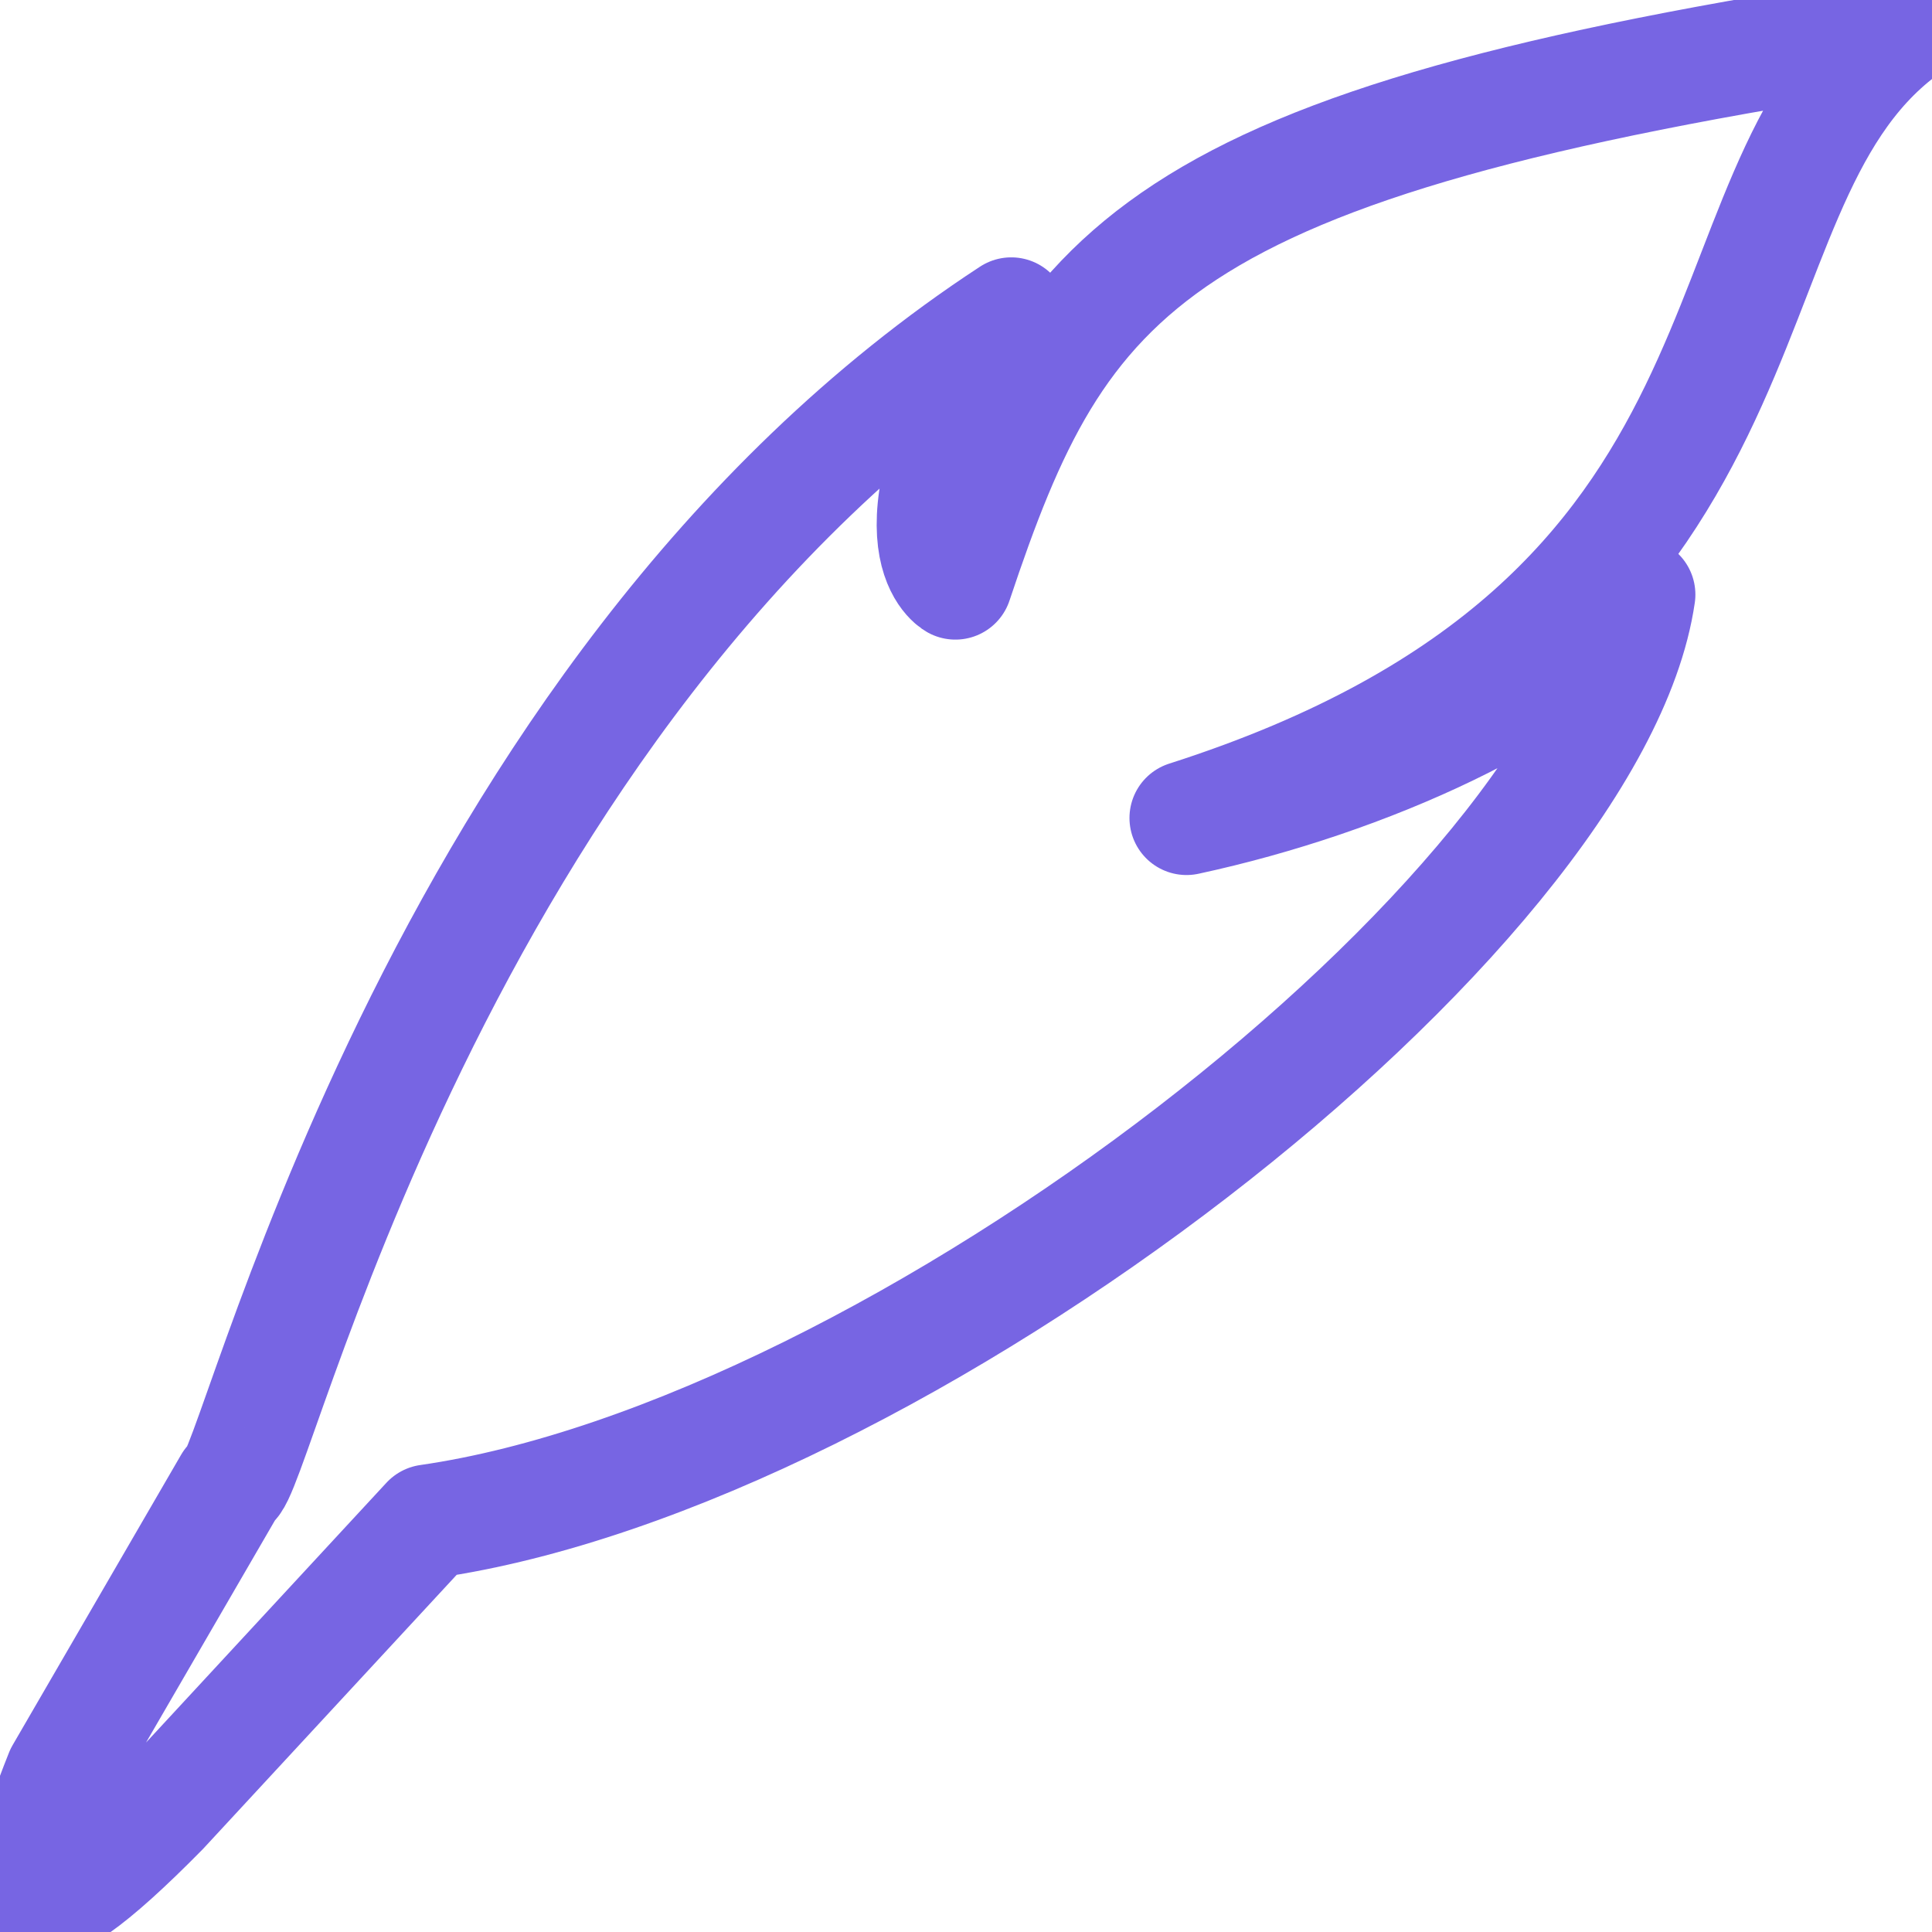
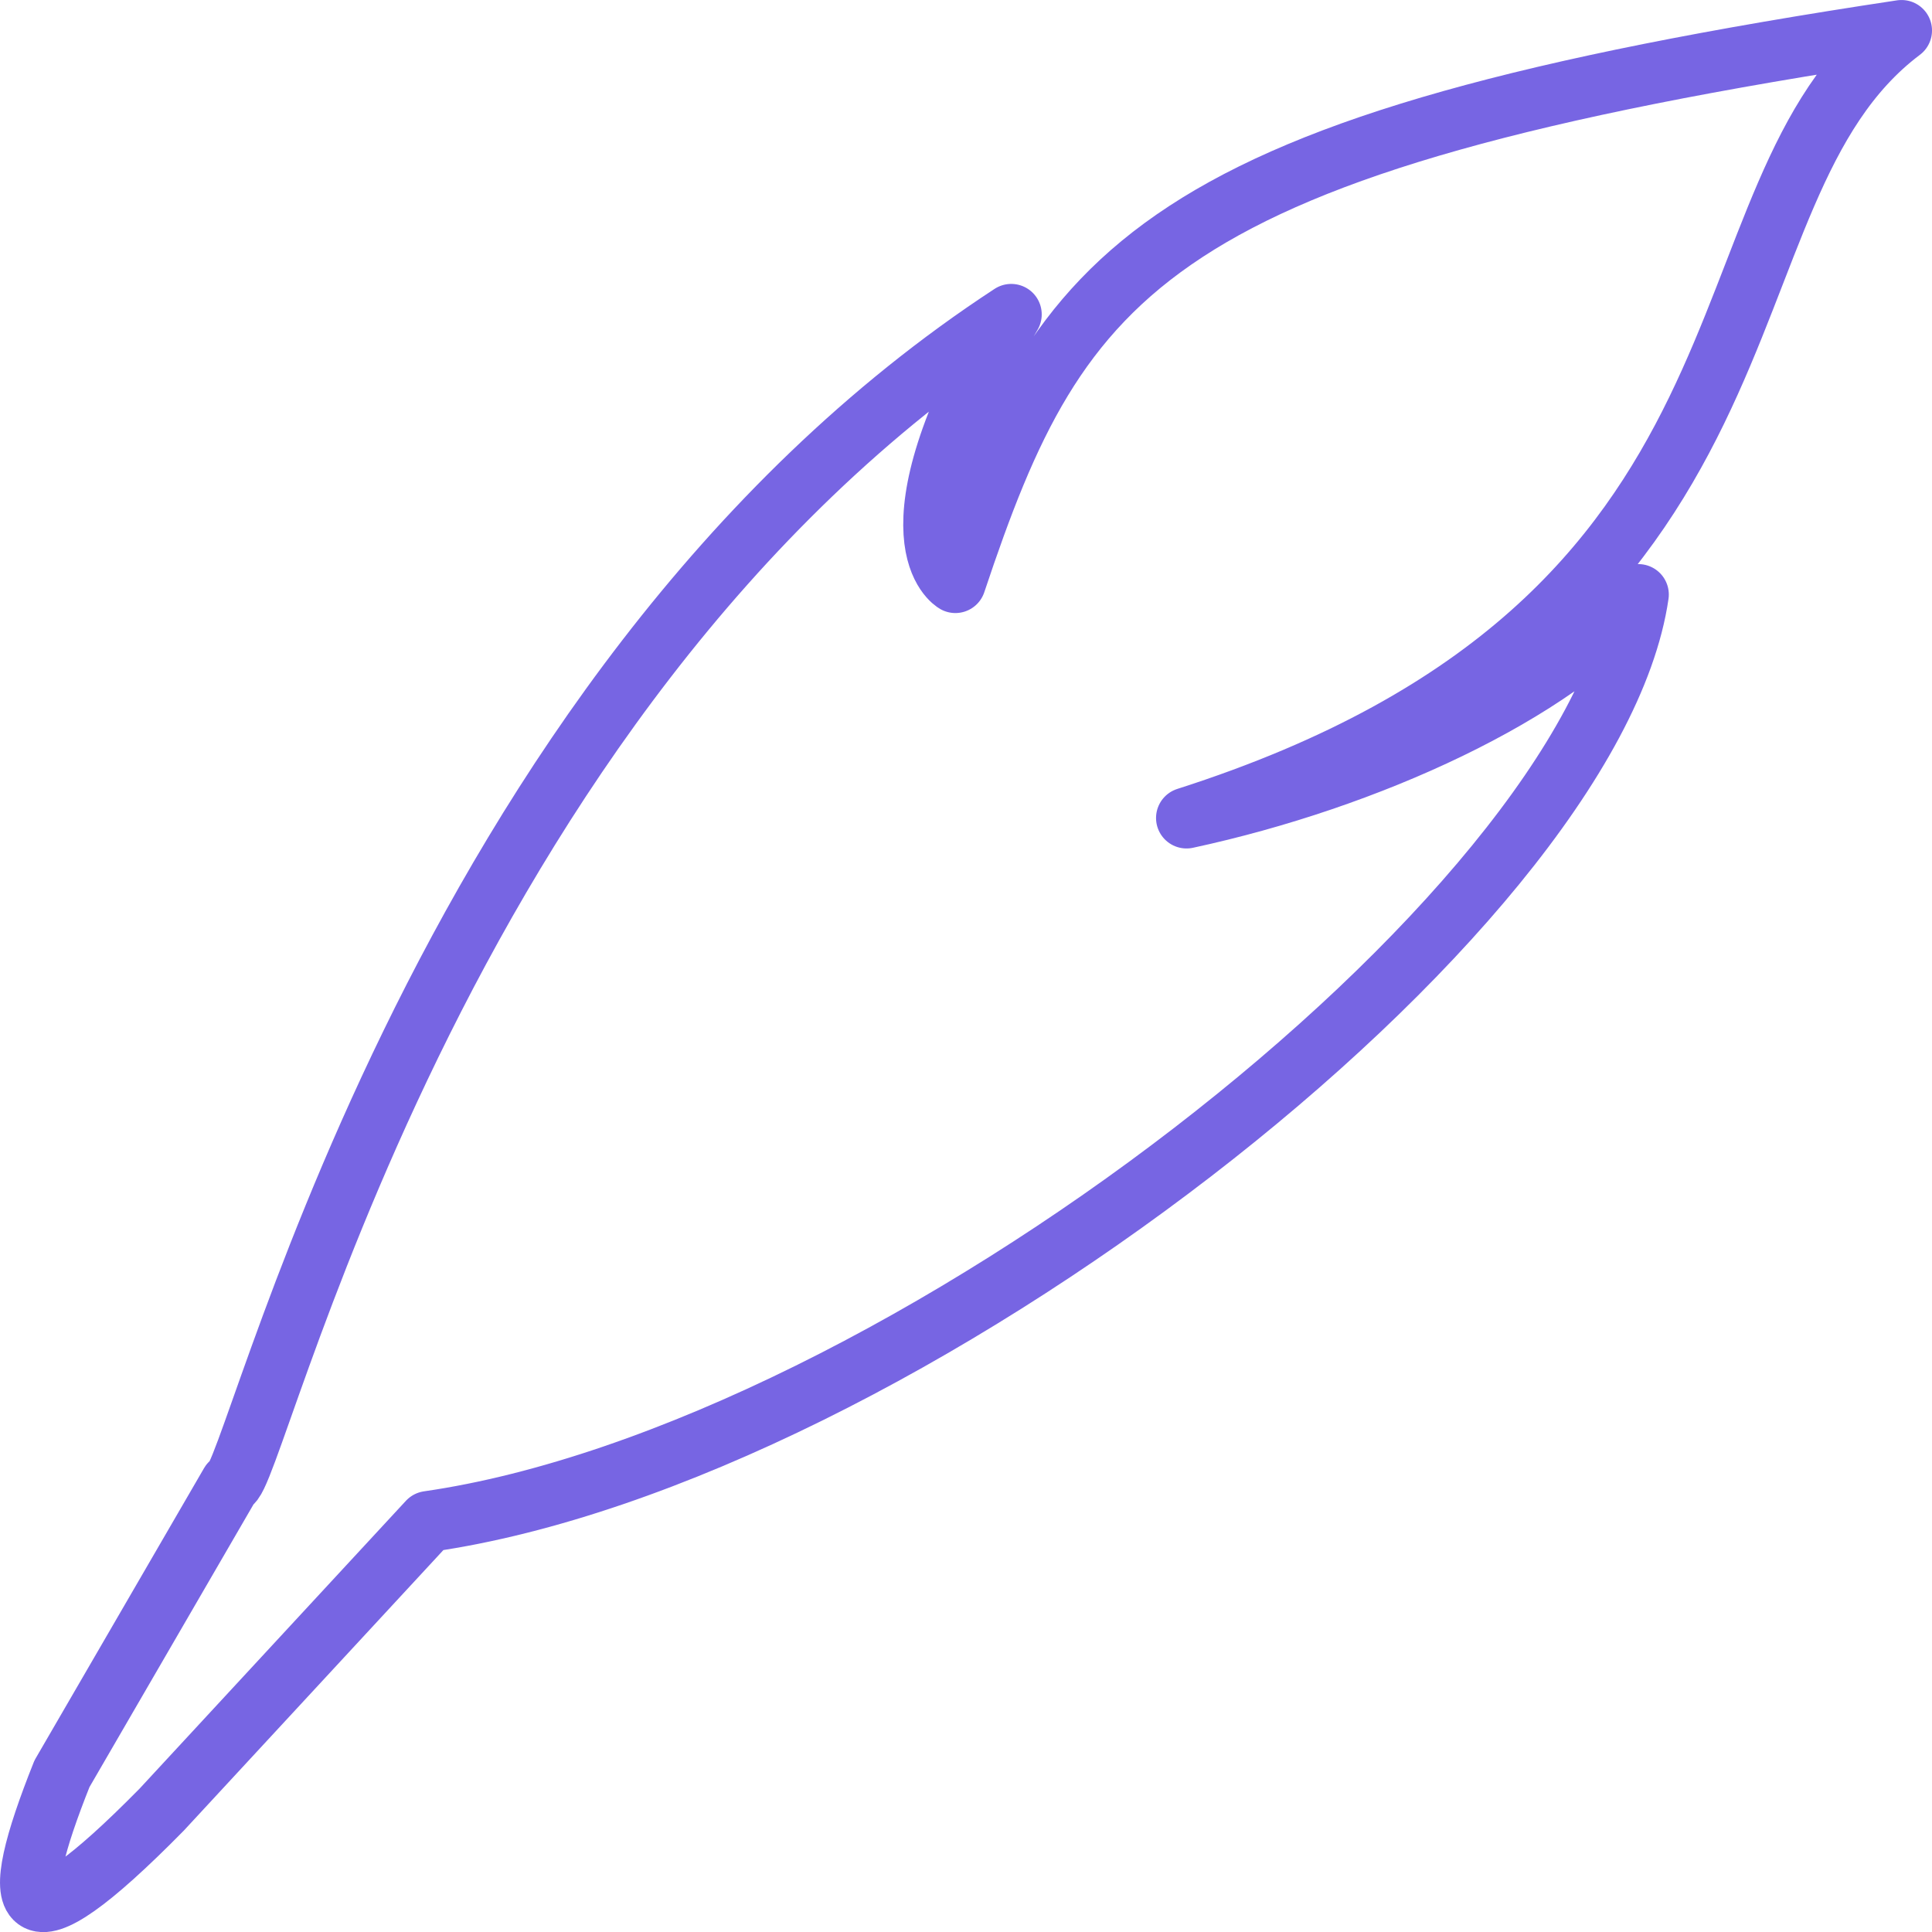
<svg xmlns="http://www.w3.org/2000/svg" id="#plumeLogo" class="plumeFeather" width="512" height="512" version="1.1" viewBox="0 0 135.467 135.467">
  <g transform="translate(0 -161.53)">
-     <path d="m11.343 288.41c-10.231 10.396-10.905 7.276-6.998-2.509l11.813-20.359c1.615 0.405 13.892-55.262 54.748-81.967-9.222 15.791-3.918 18.803-3.918 18.803 7.338-21.969 13.653-30.768 66.342-38.71-15.163 11.415-6.453 41.254-50.134 55.217 12.684-2.733 25.822-8.738 31.68-15.665-3.255 22.405-51.891 60.247-84.846 64.995z" fill="none" stroke="#7765e3" stroke-linecap="square" stroke-linejoin="round" stroke-width="8" style="paint-order:normal" />
+     <path d="m11.343 288.41c-10.231 10.396-10.905 7.276-6.998-2.509l11.813-20.359c1.615 0.405 13.892-55.262 54.748-81.967-9.222 15.791-3.918 18.803-3.918 18.803 7.338-21.969 13.653-30.768 66.342-38.71-15.163 11.415-6.453 41.254-50.134 55.217 12.684-2.733 25.822-8.738 31.68-15.665-3.255 22.405-51.891 60.247-84.846 64.995z" fill="none" stroke="#7765e3" stroke-linecap="square" stroke-linejoin="round" stroke-width="4.275" style="paint-order:normal" />
  </g>
</svg>
